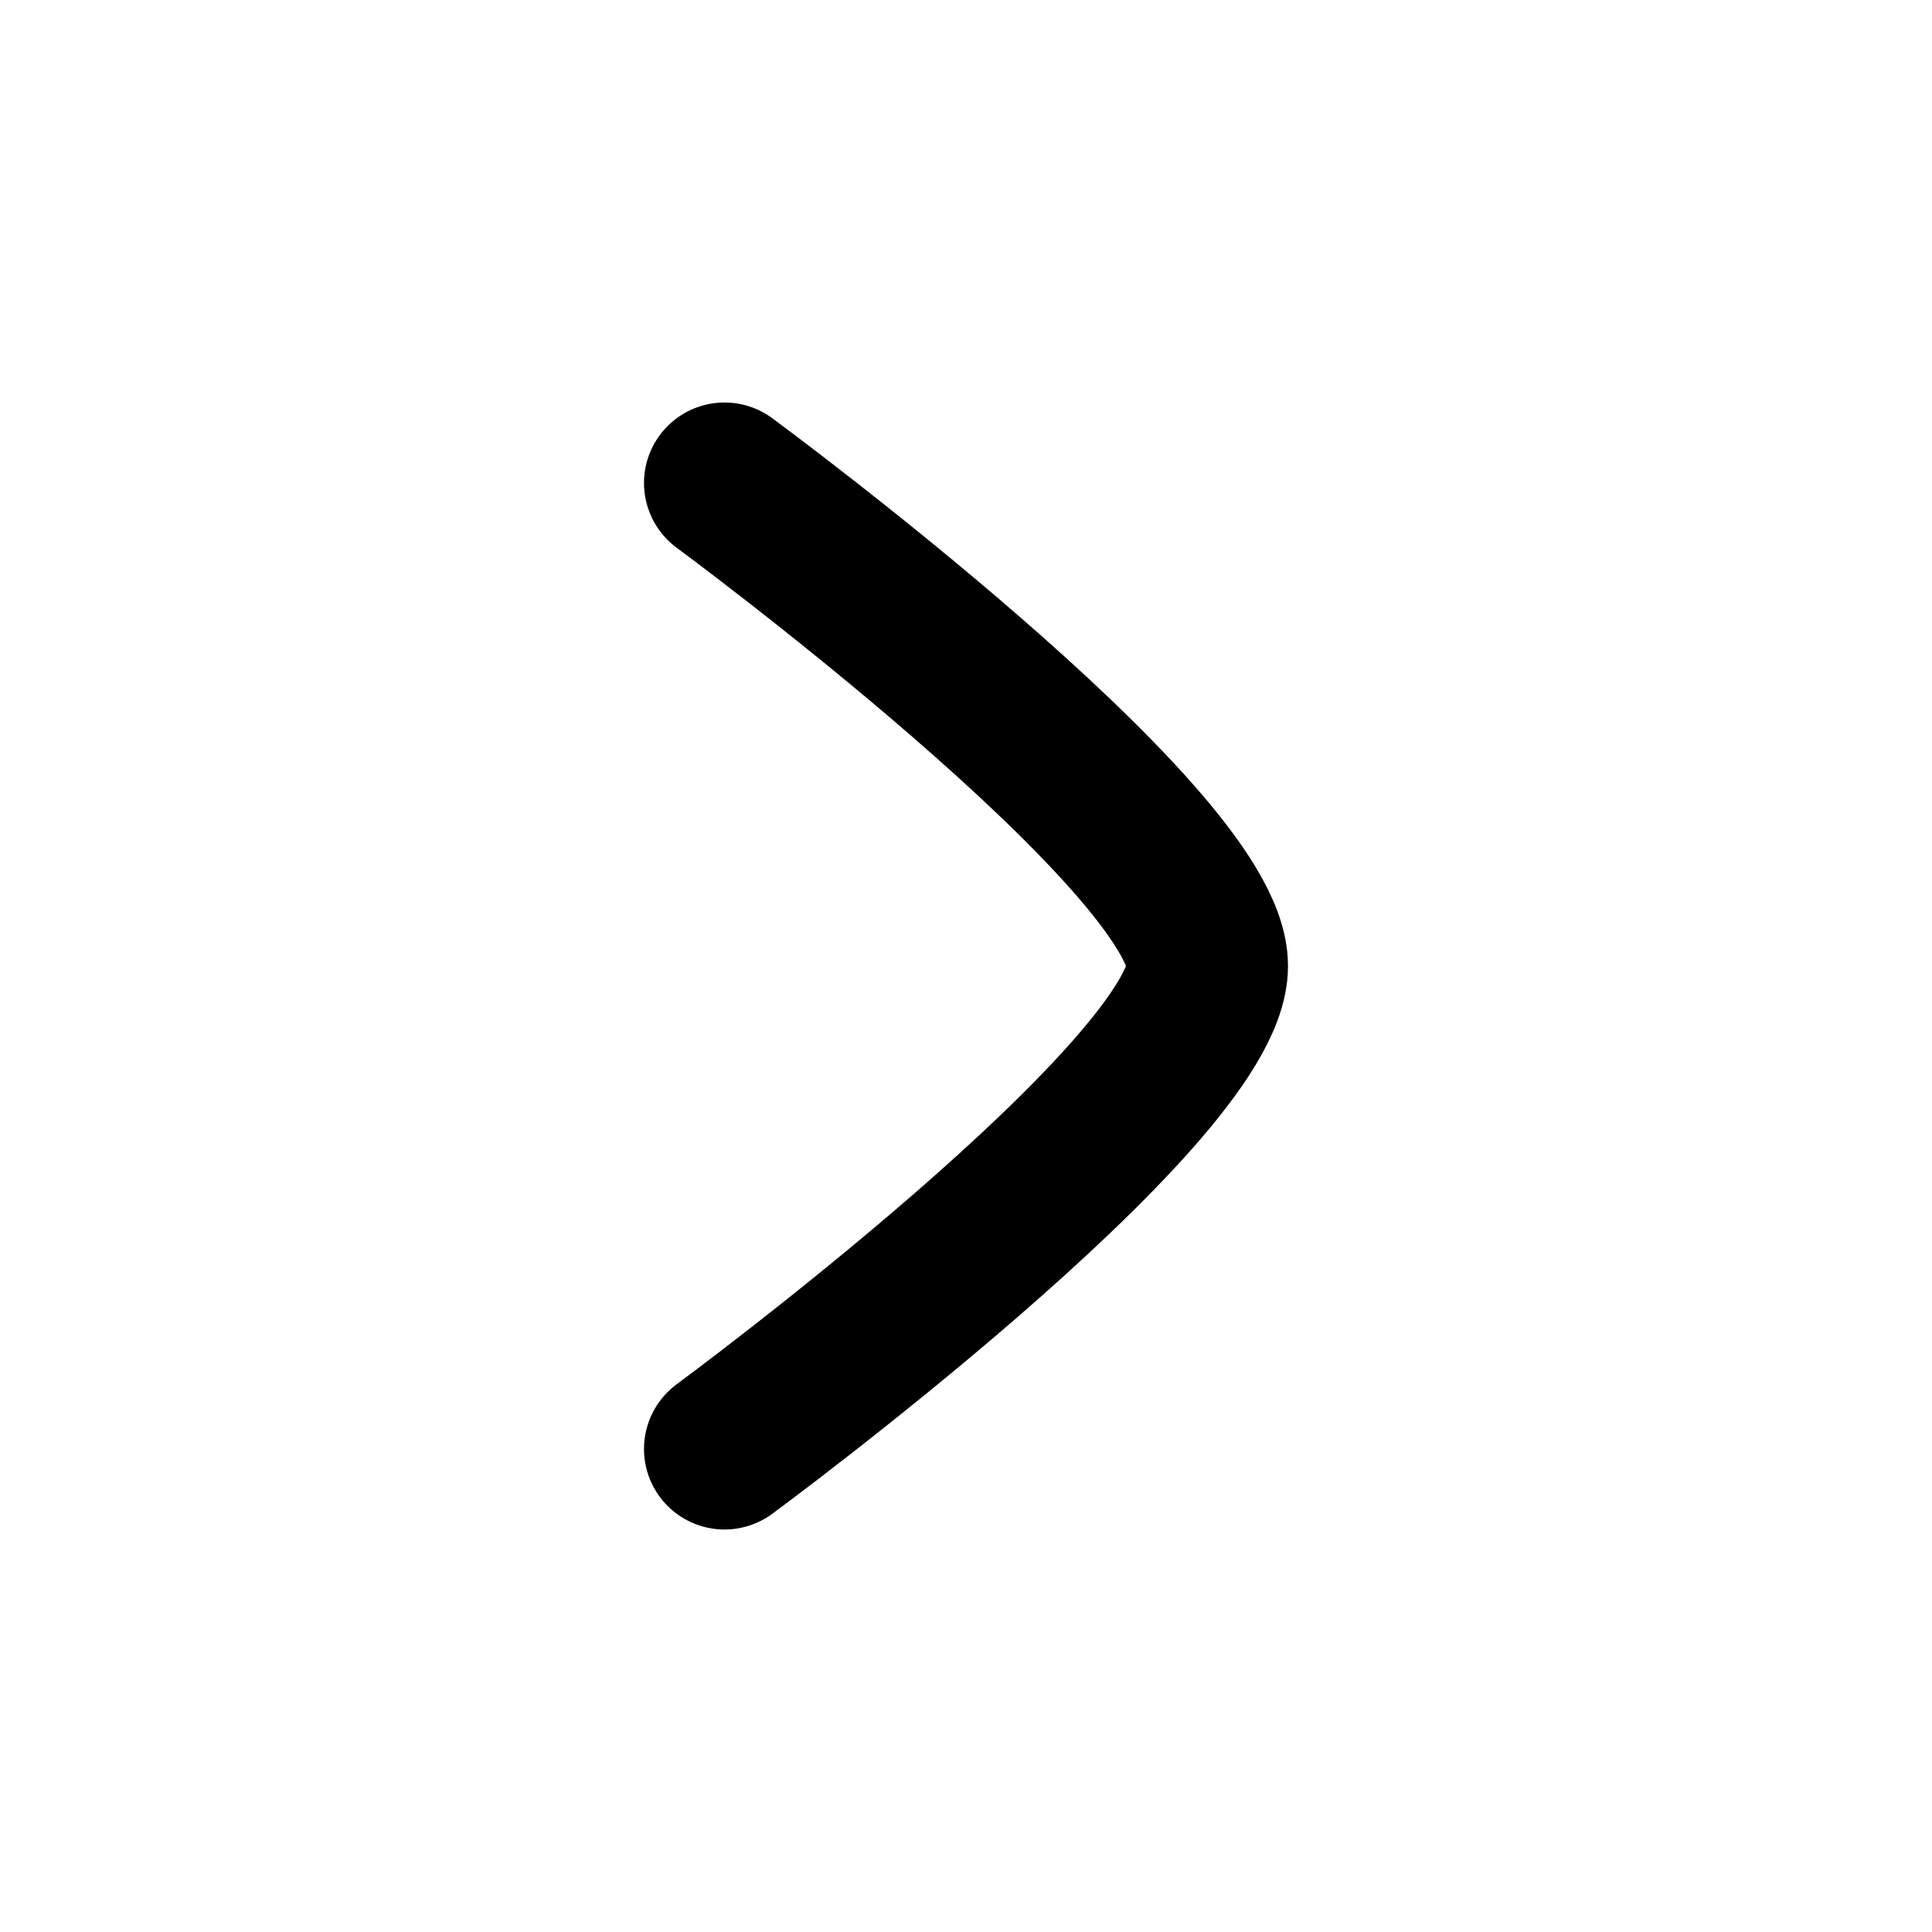
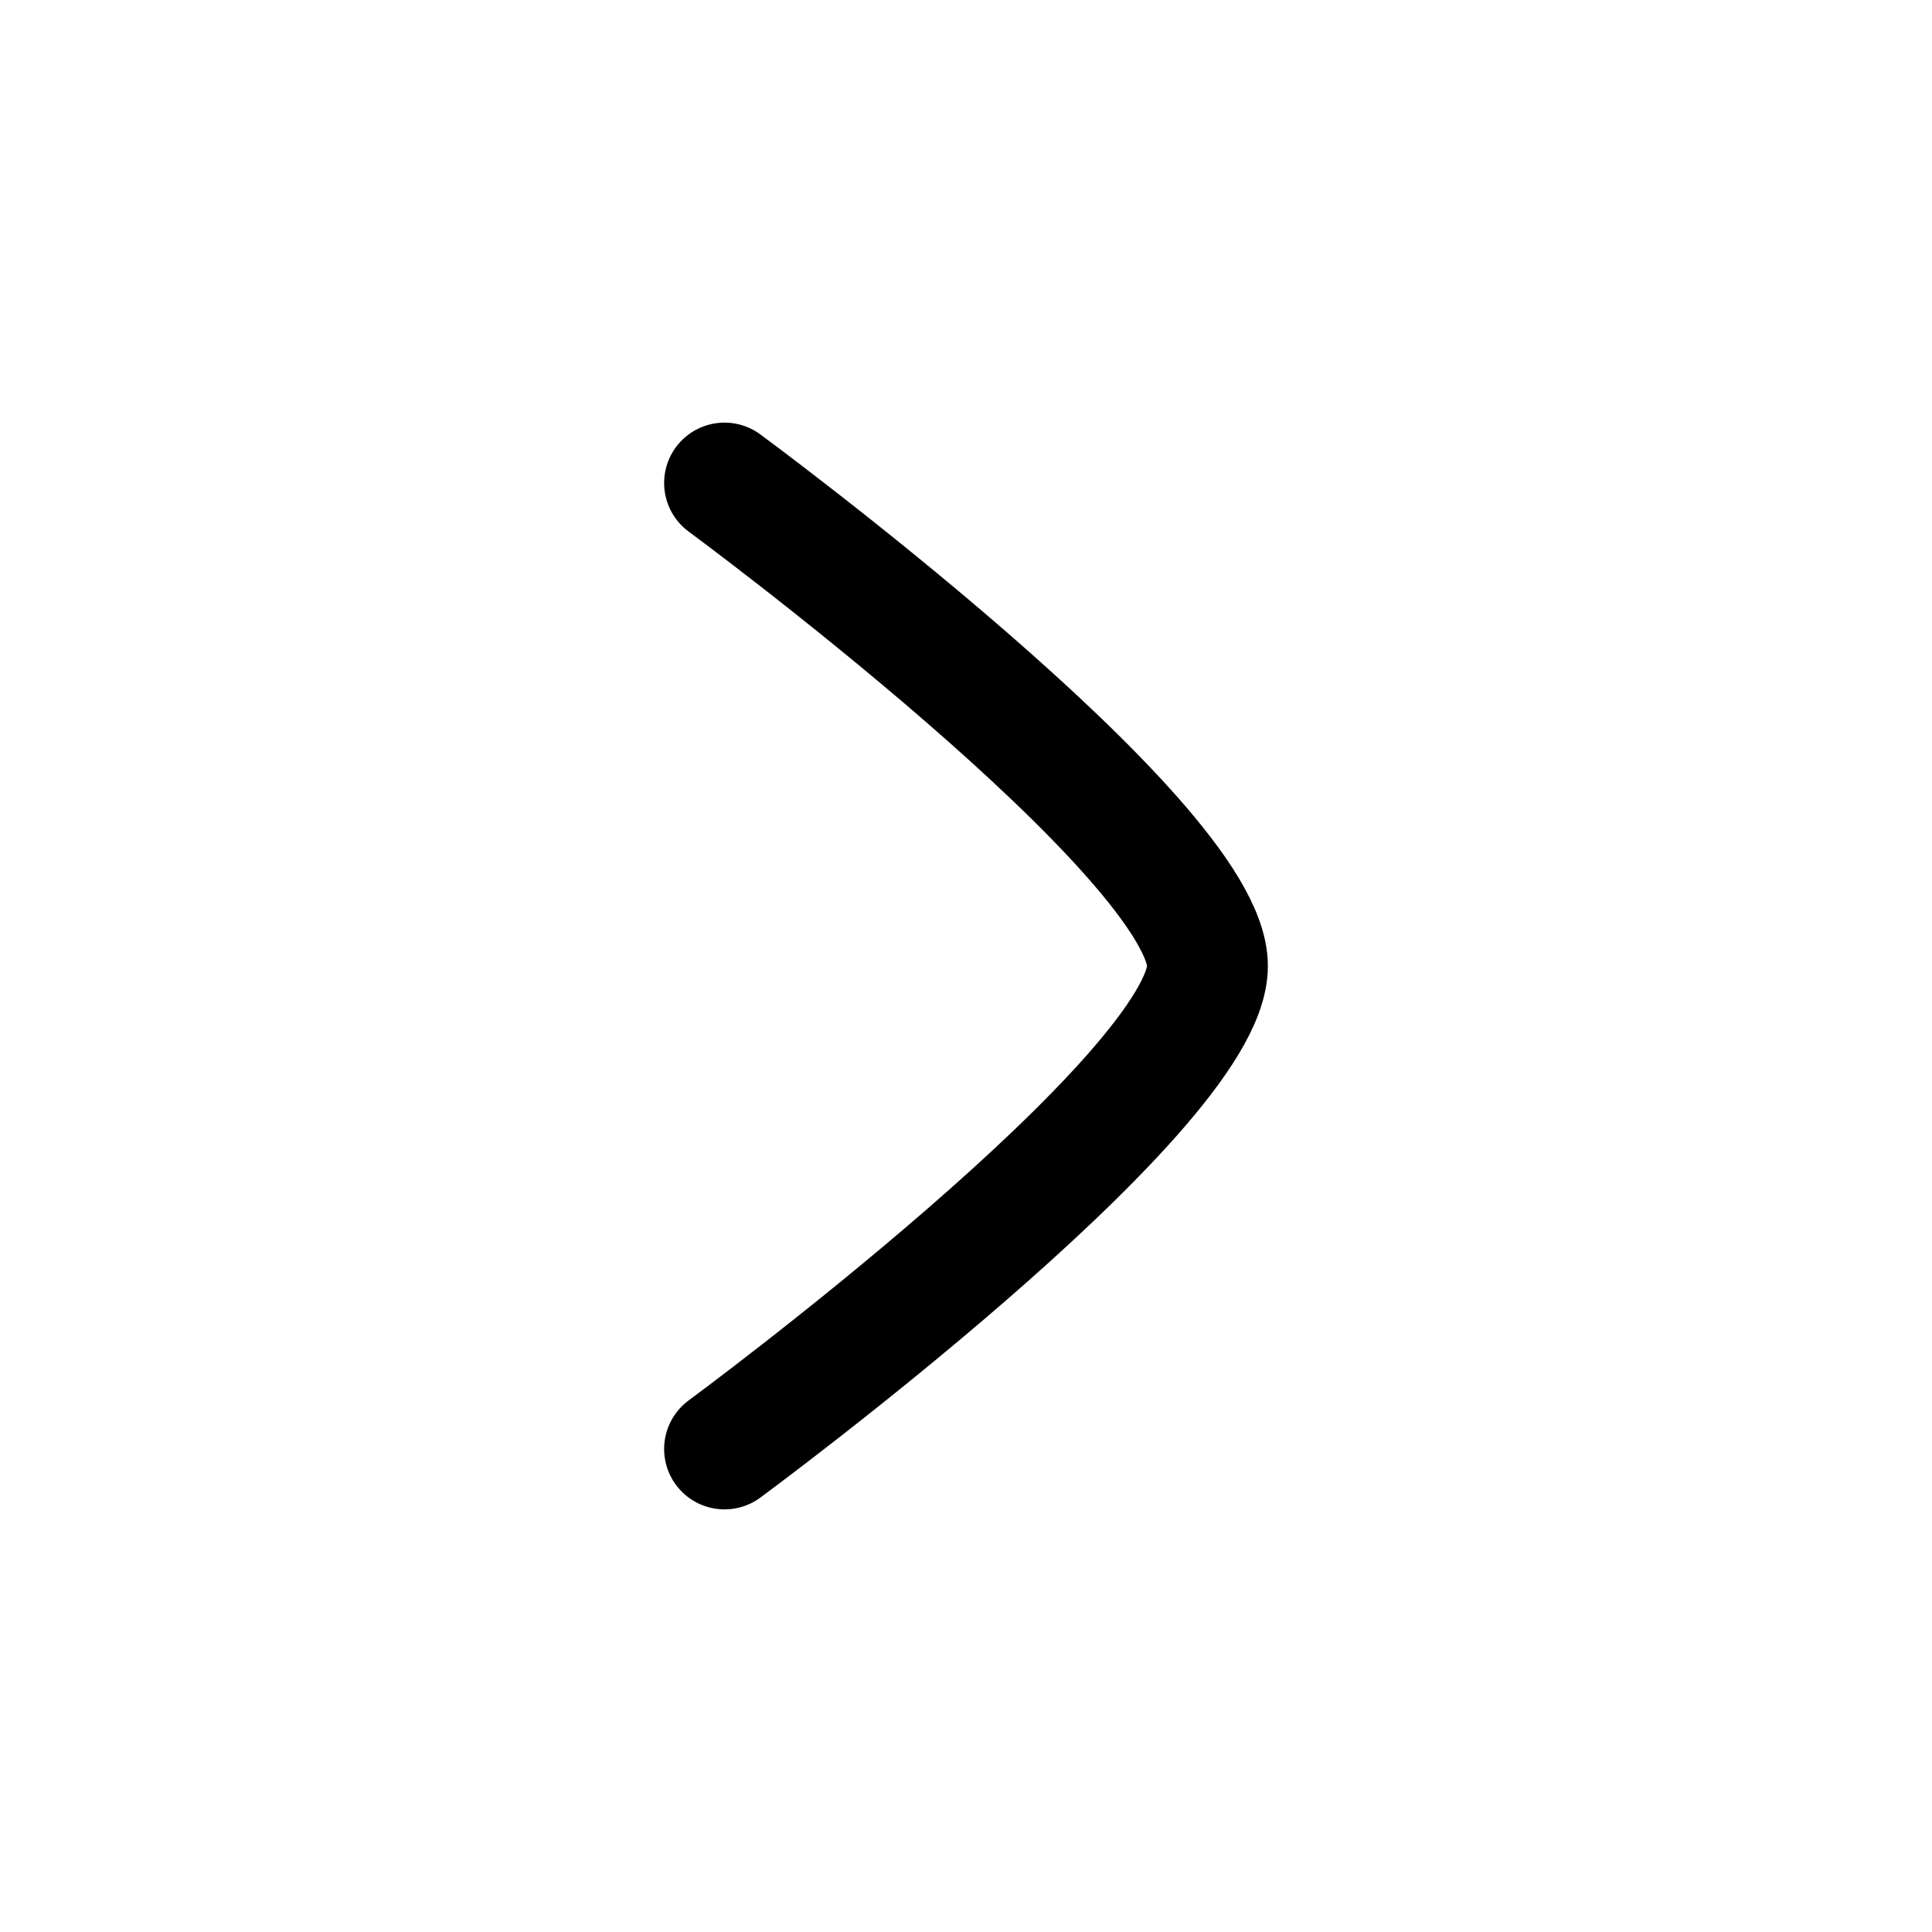
<svg xmlns="http://www.w3.org/2000/svg" width="24" height="24" viewBox="0 0 24 24" fill="none">
-   <path d="M9 6C9 6 15 10.419 15 12C15 13.581 9 18 9 18" stroke="currentColor" stroke-width="2" stroke-linecap="round" stroke-linejoin="round" />
+   <path d="M9 6C9 6 15 10.419 15 12C15 13.581 9 18 9 18" stroke="currentColor" stroke-width="1.5" stroke-linecap="round" stroke-linejoin="round" />
</svg>
